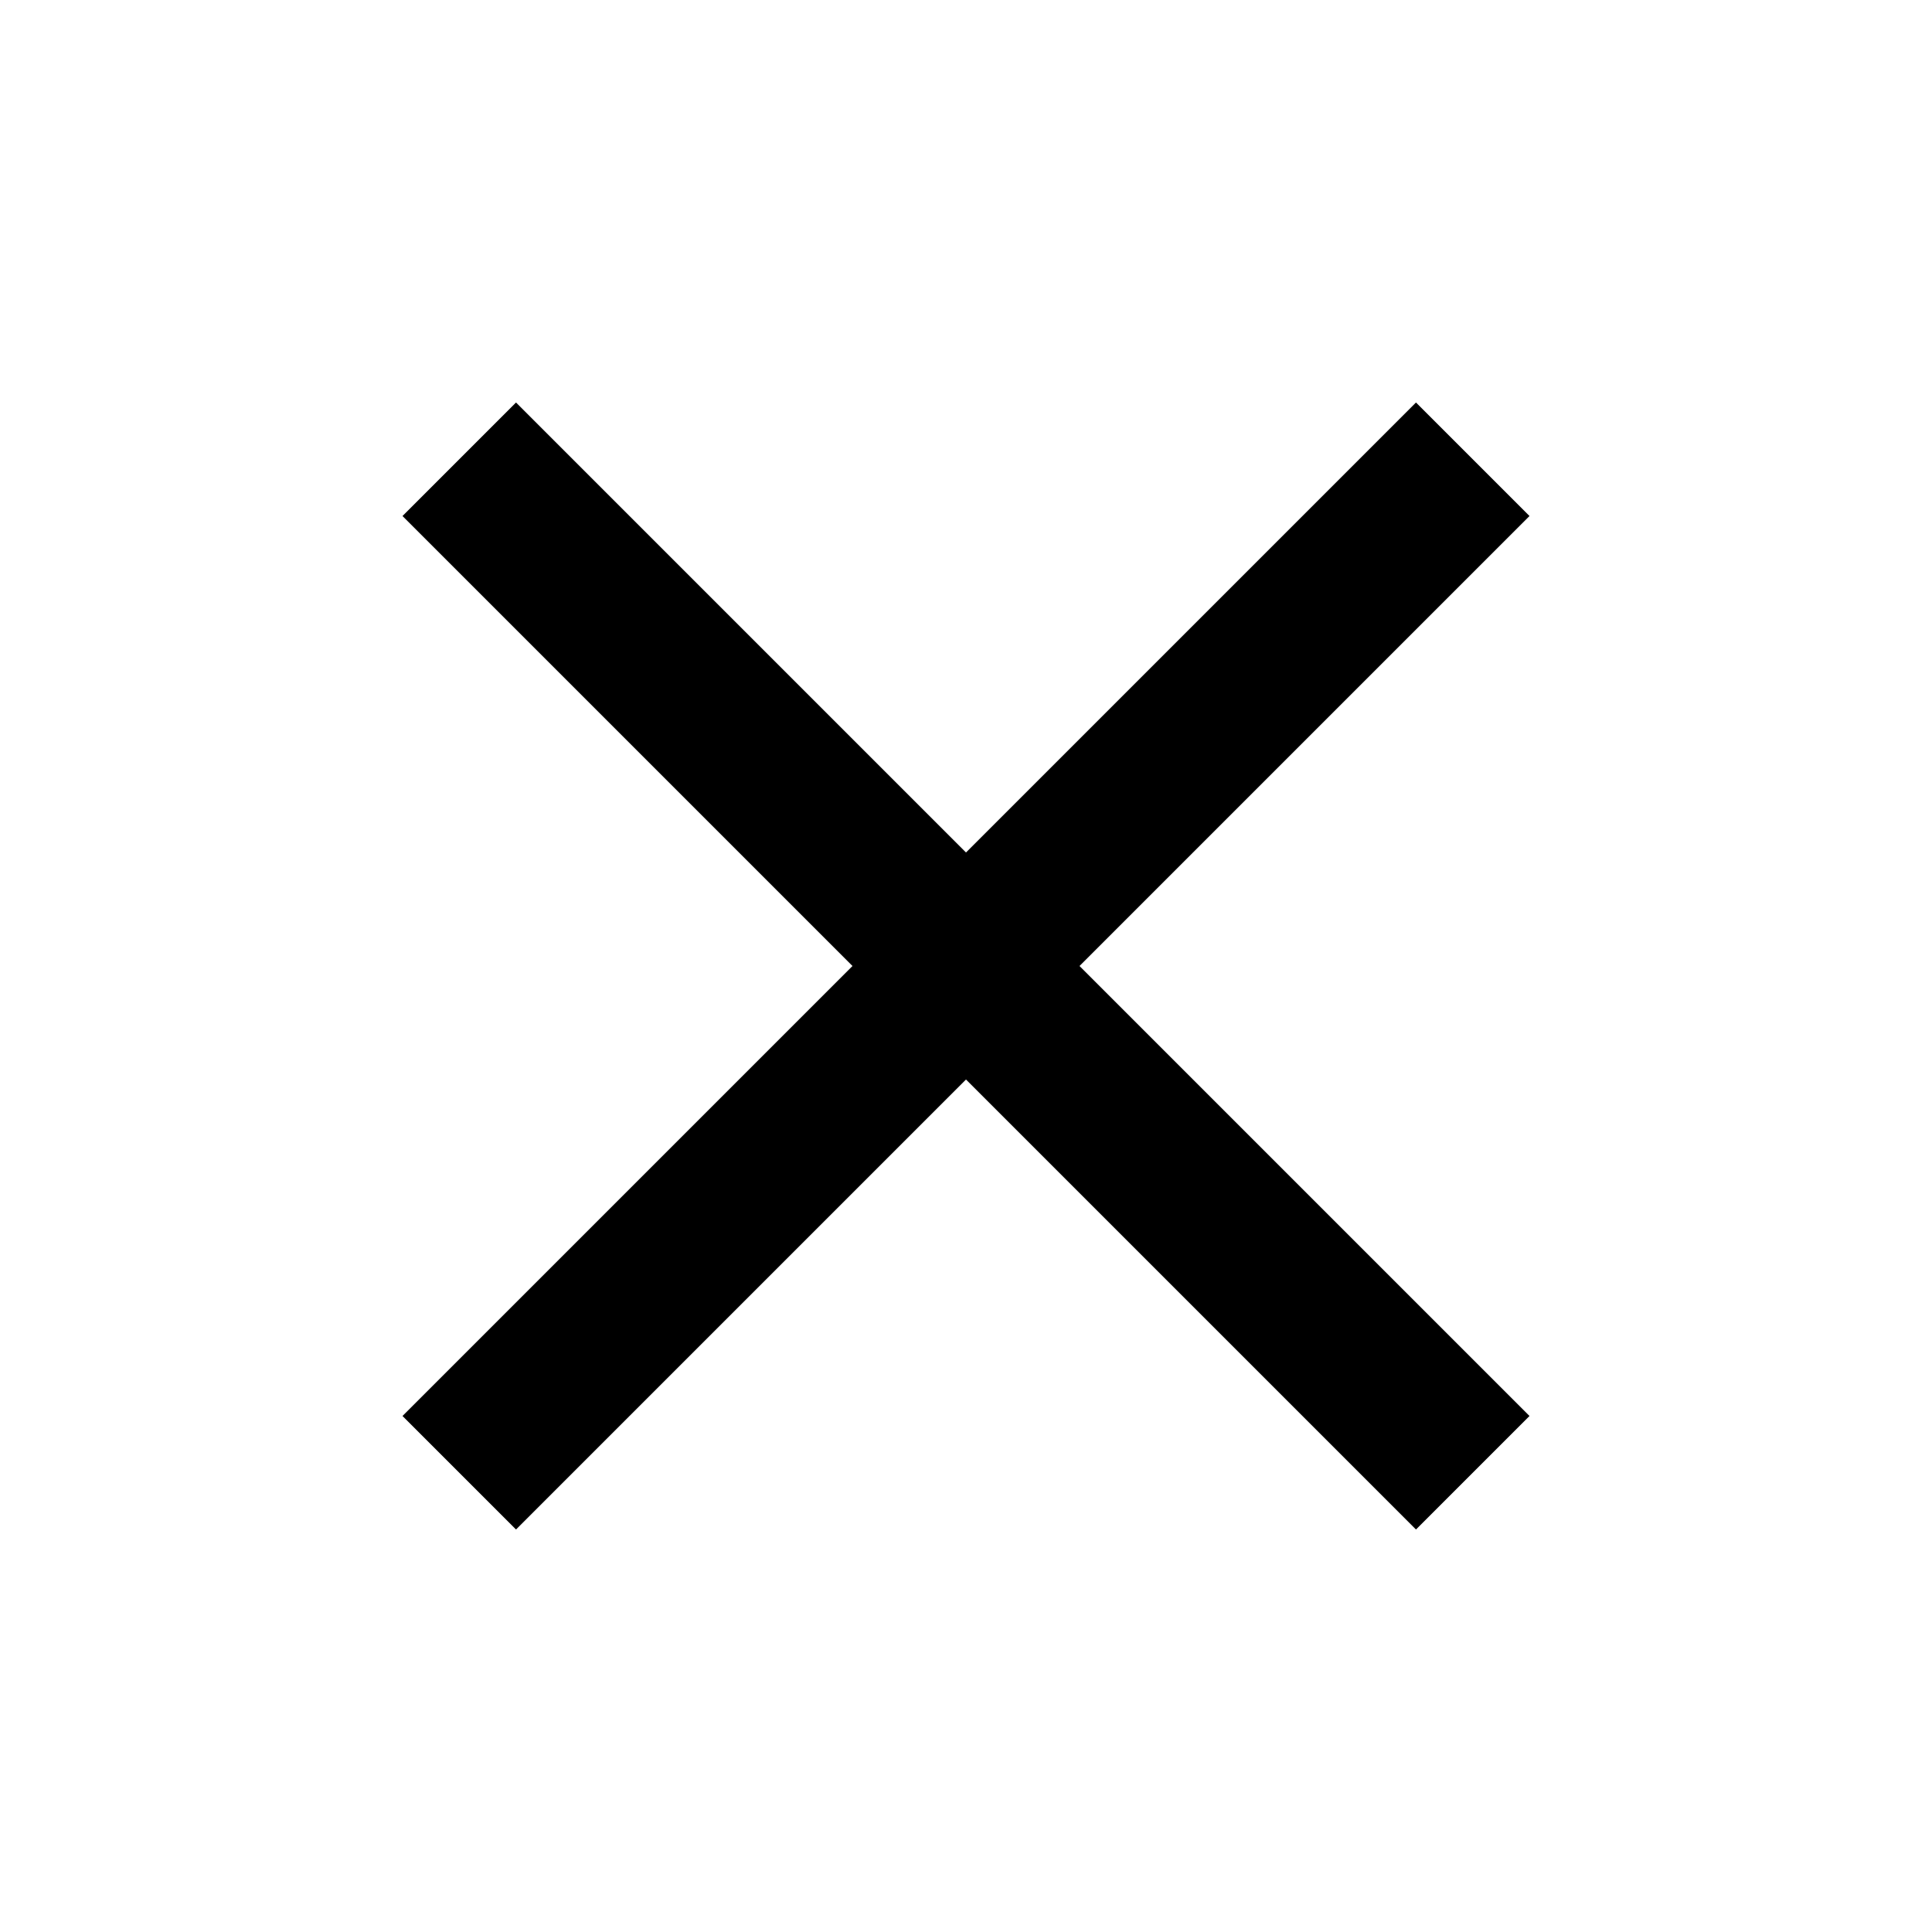
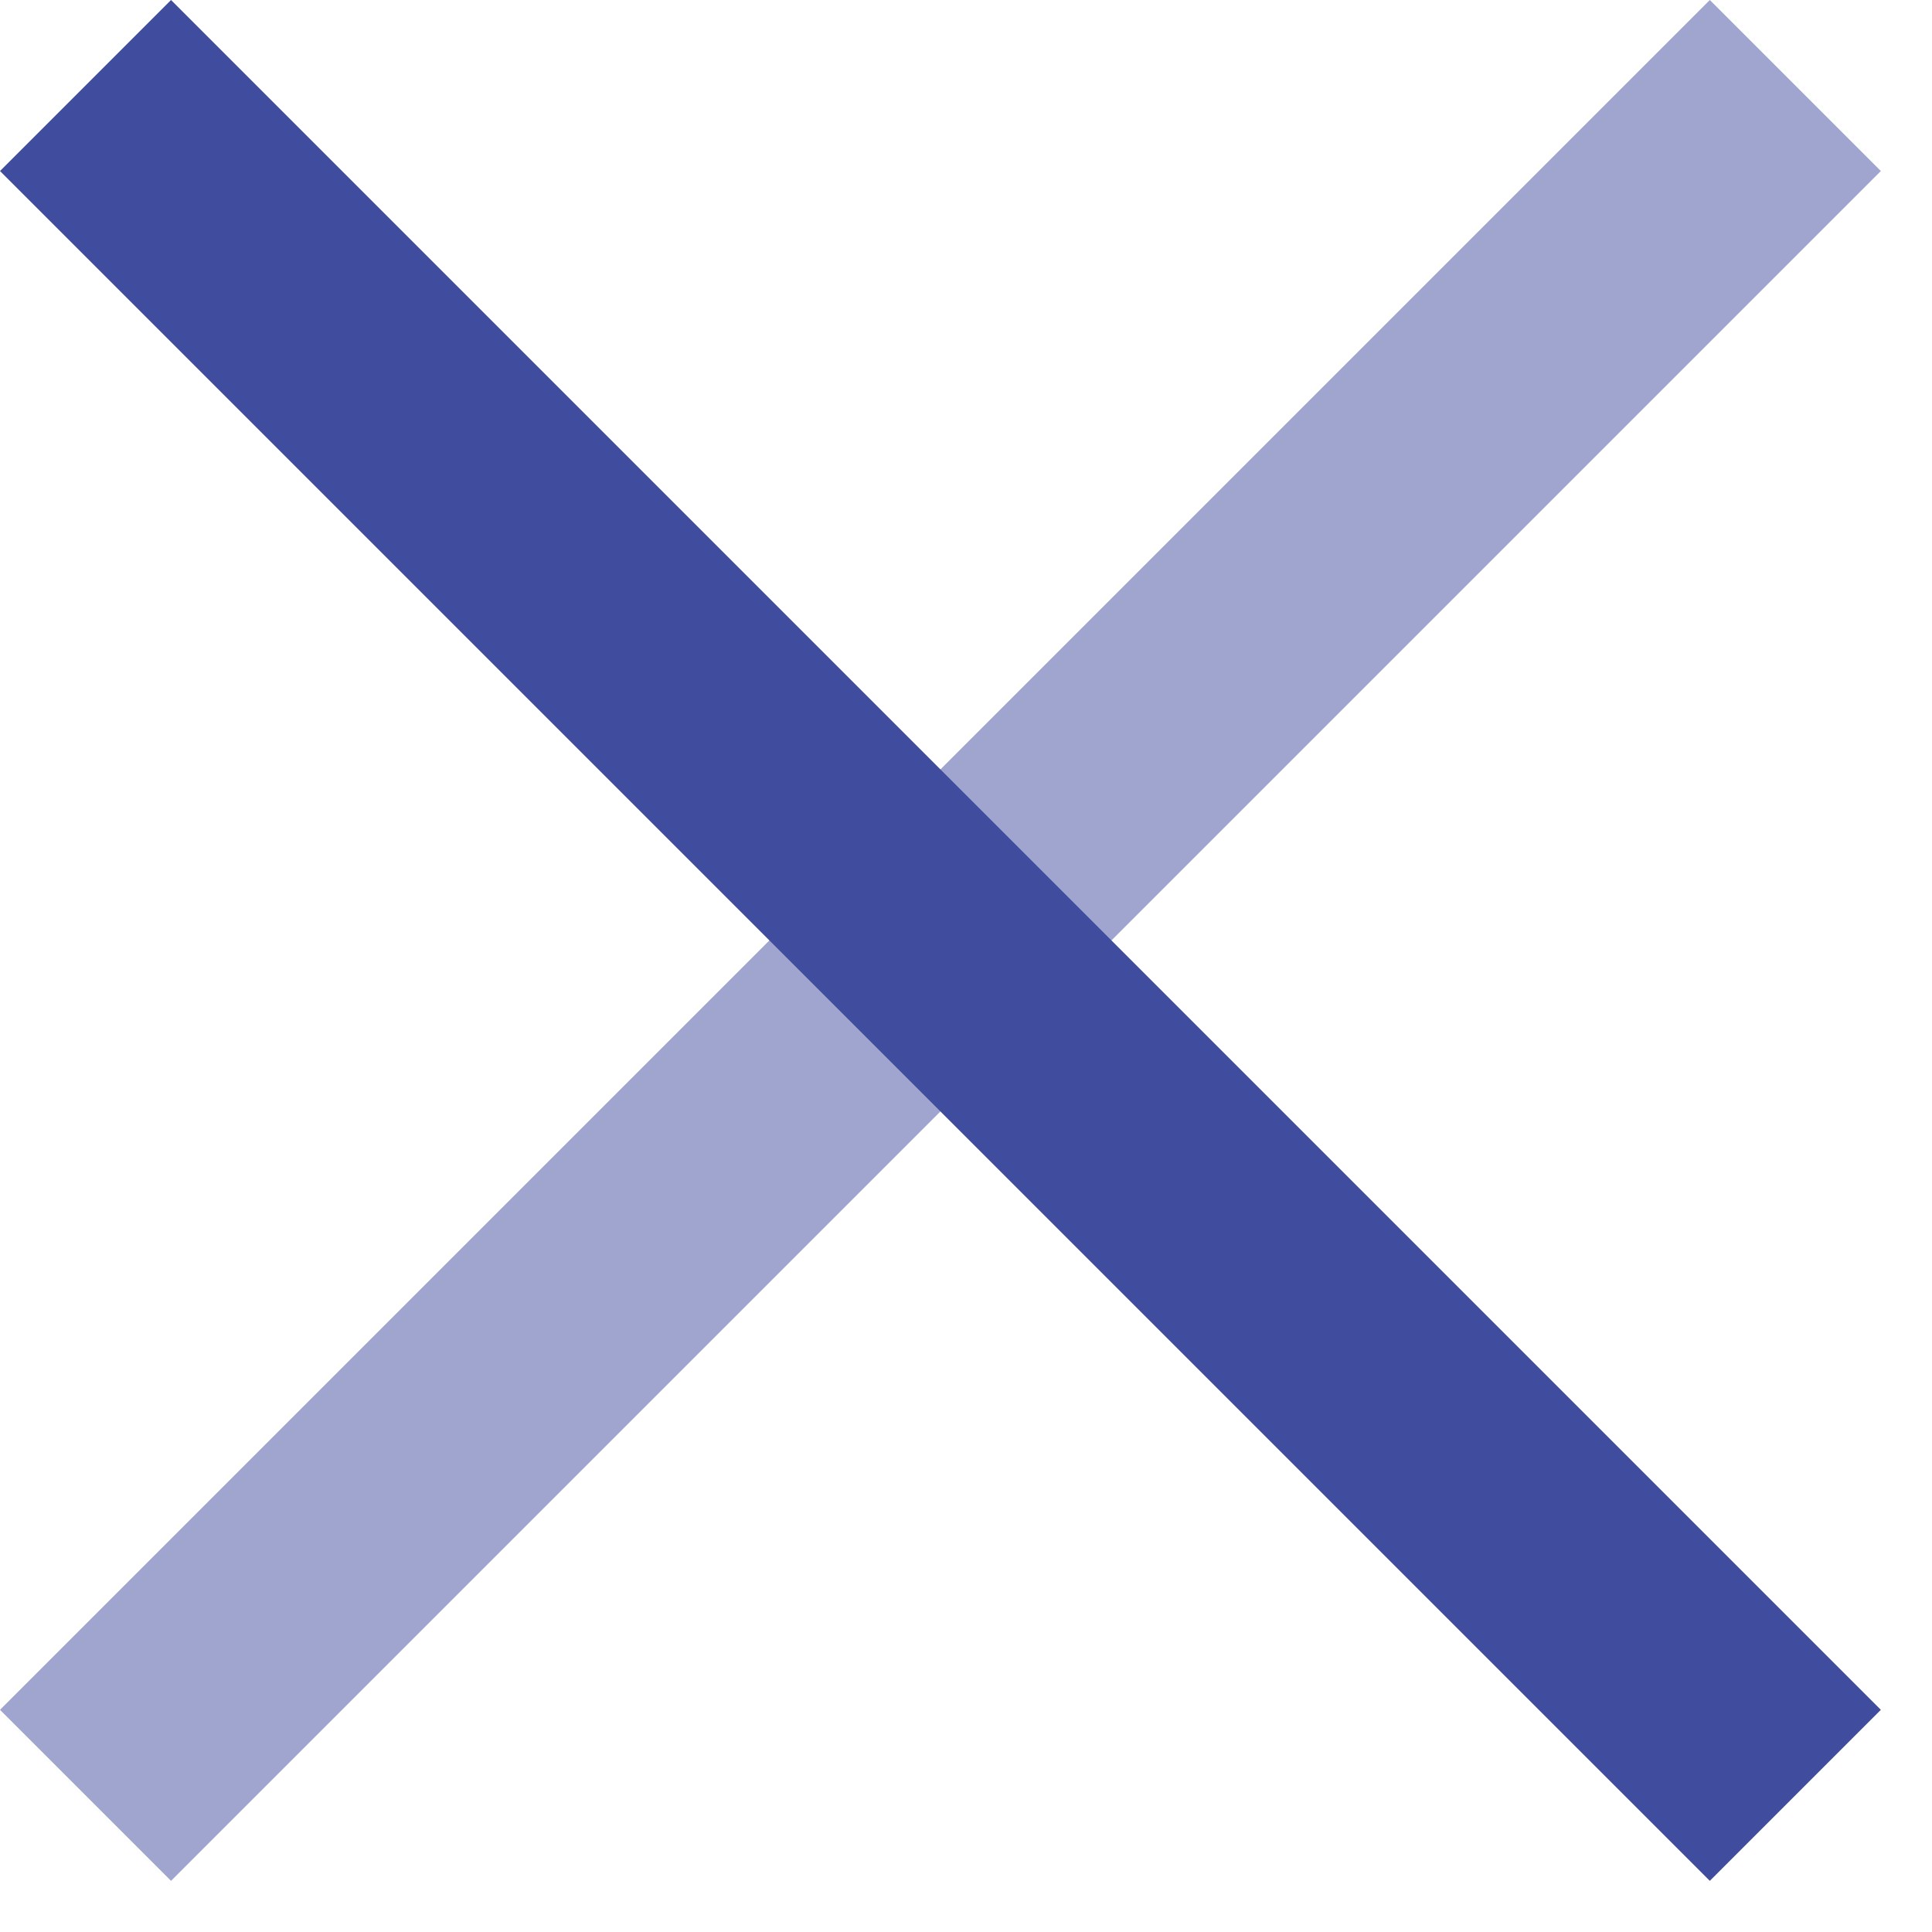
- <svg xmlns="http://www.w3.org/2000/svg" height="24" viewBox="0 0 24 24" width="24">
-   <path d="M0 0h24v24H0z" fill="none" />
-   <path d="M19 6.41L17.59 5 12 10.59 6.41 5 5 6.41 10.59 12 5 17.59 6.41 19 12 13.41 17.59 19 19 17.59 13.41 12z" />
+ <svg xmlns="http://www.w3.org/2000/svg" width="21" height="21" viewBox="0 0 21 21" fill="none">
+   <path d="M0 1.859L18.585 20.444L20.444 18.585L1.859 4.50973e-06L0 1.859Z" fill="#404D9E" />
+   <path d="M1.859 20.444L20.444 1.859L18.585 4.65724e-05L4.50973e-06 18.585L1.859 20.444Z" fill="#404D9E" fill-opacity="0.5" />
</svg>
